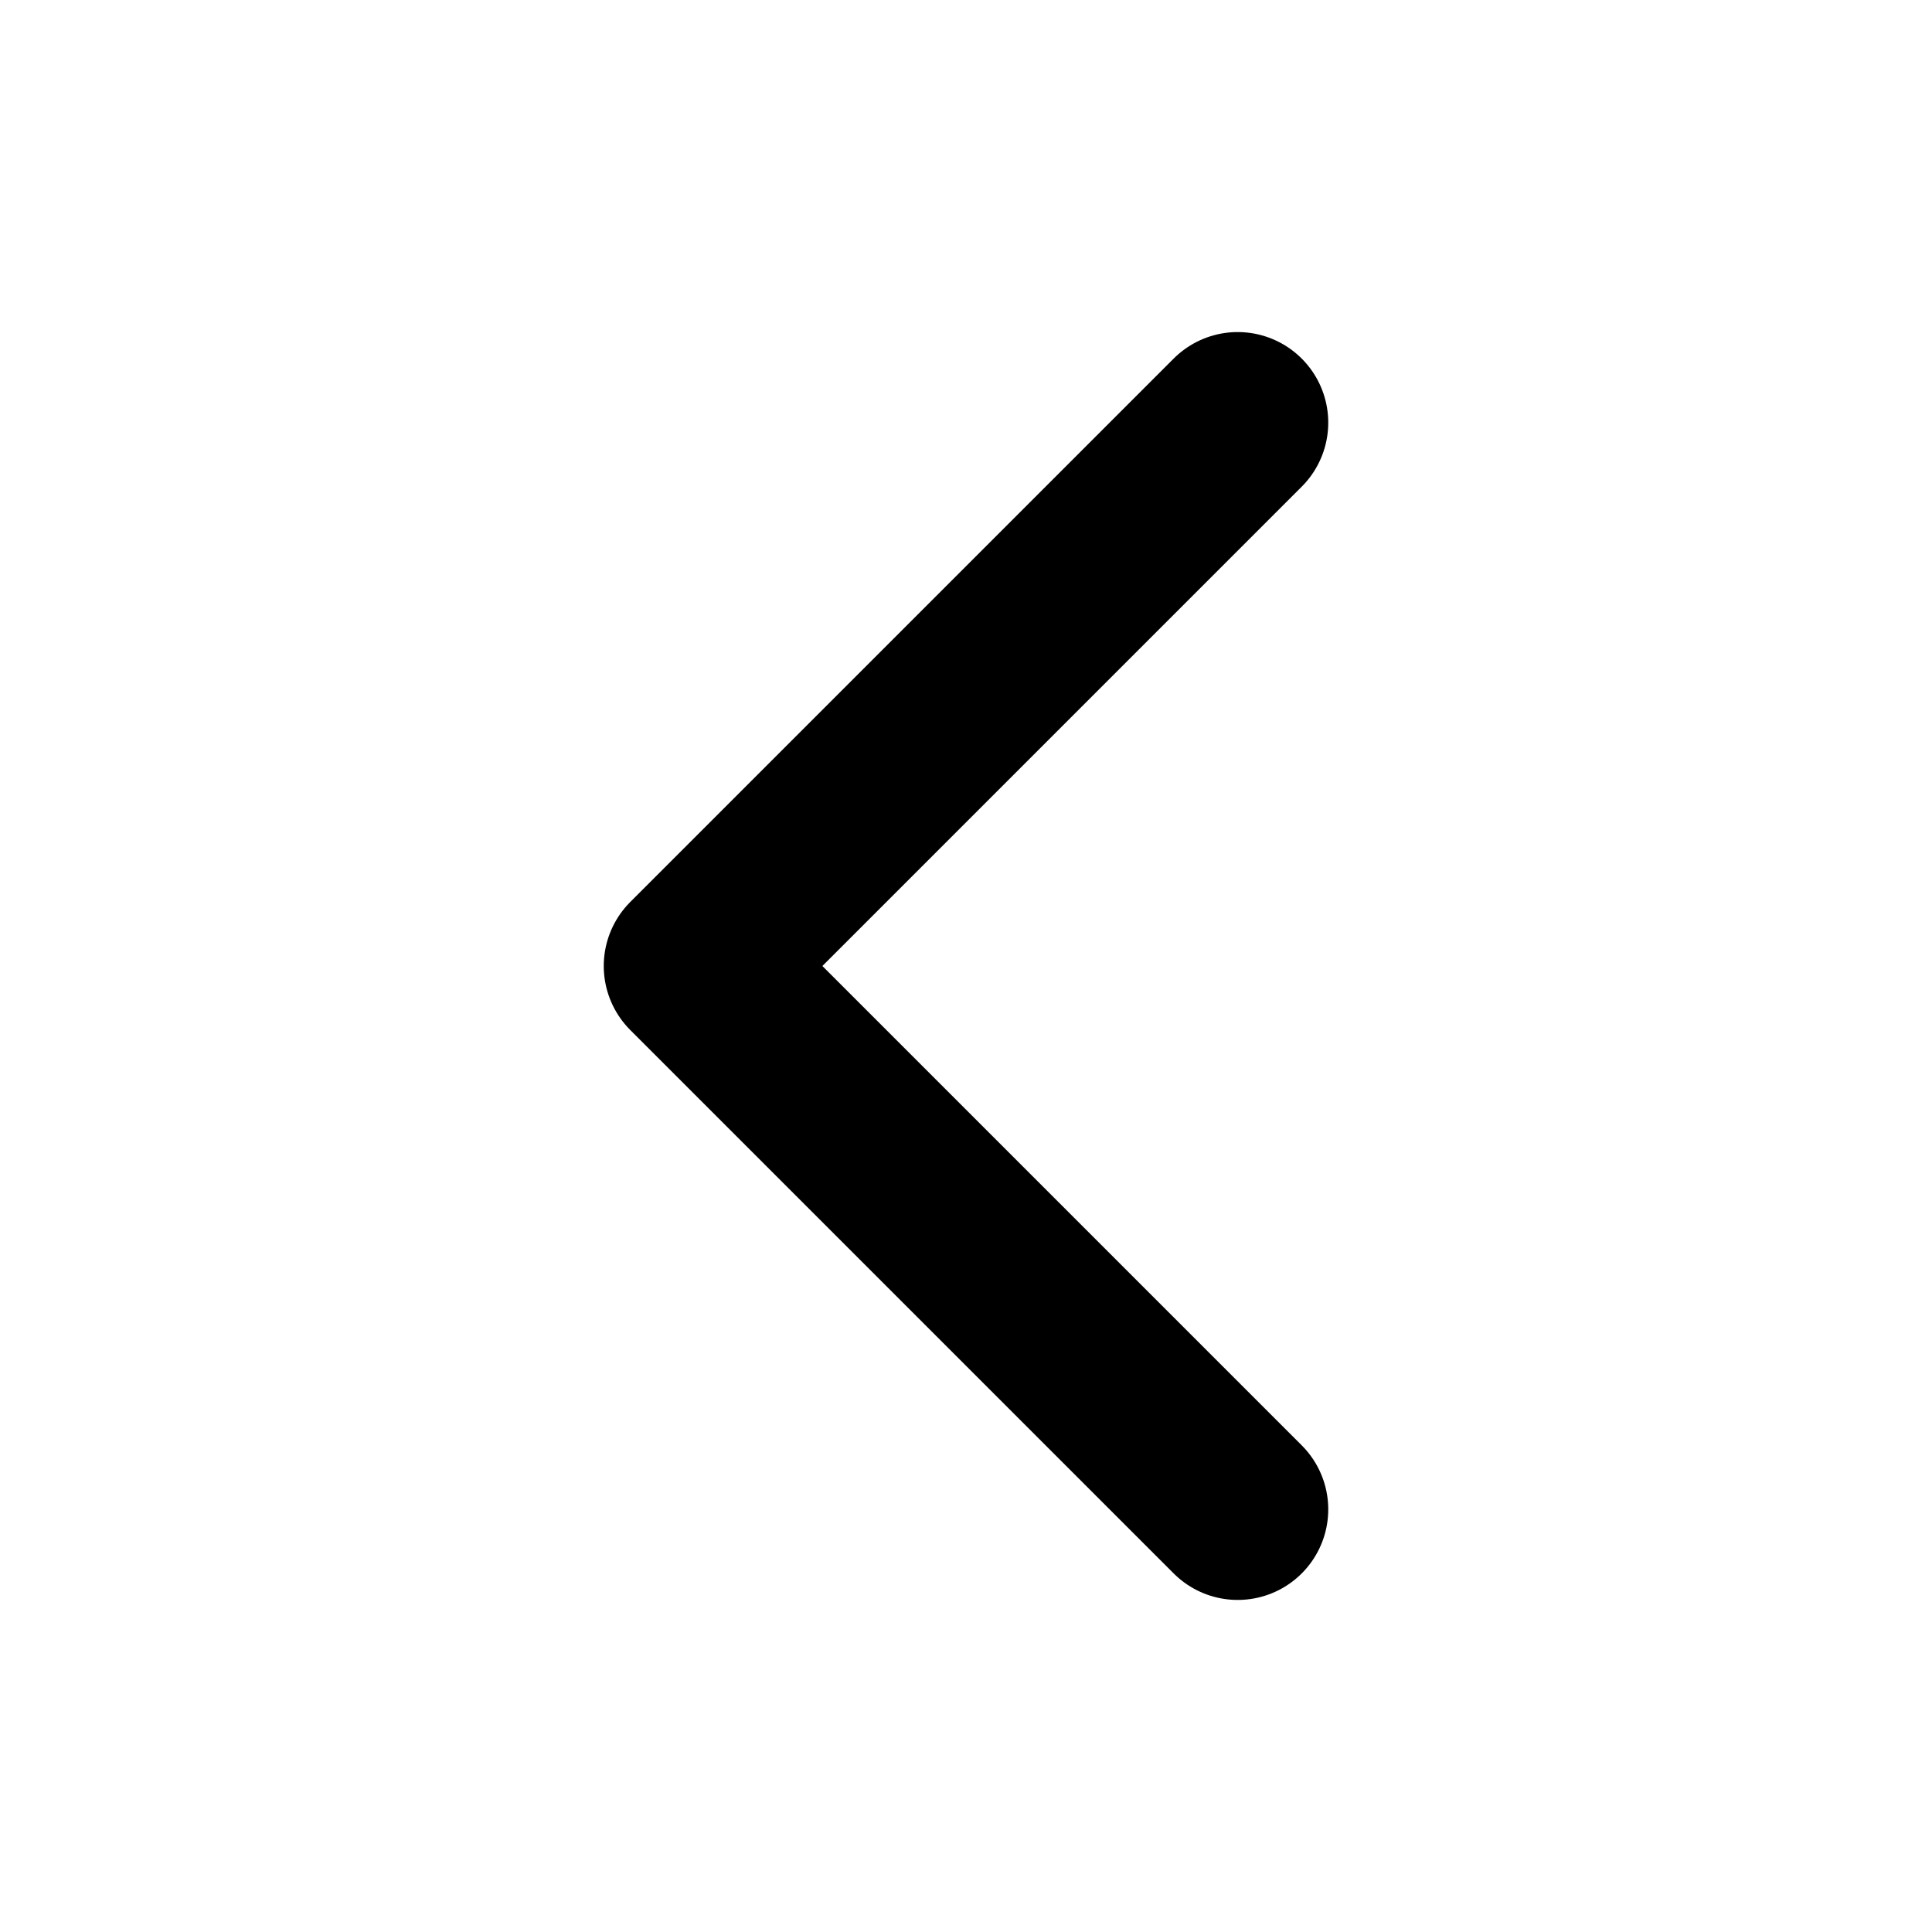
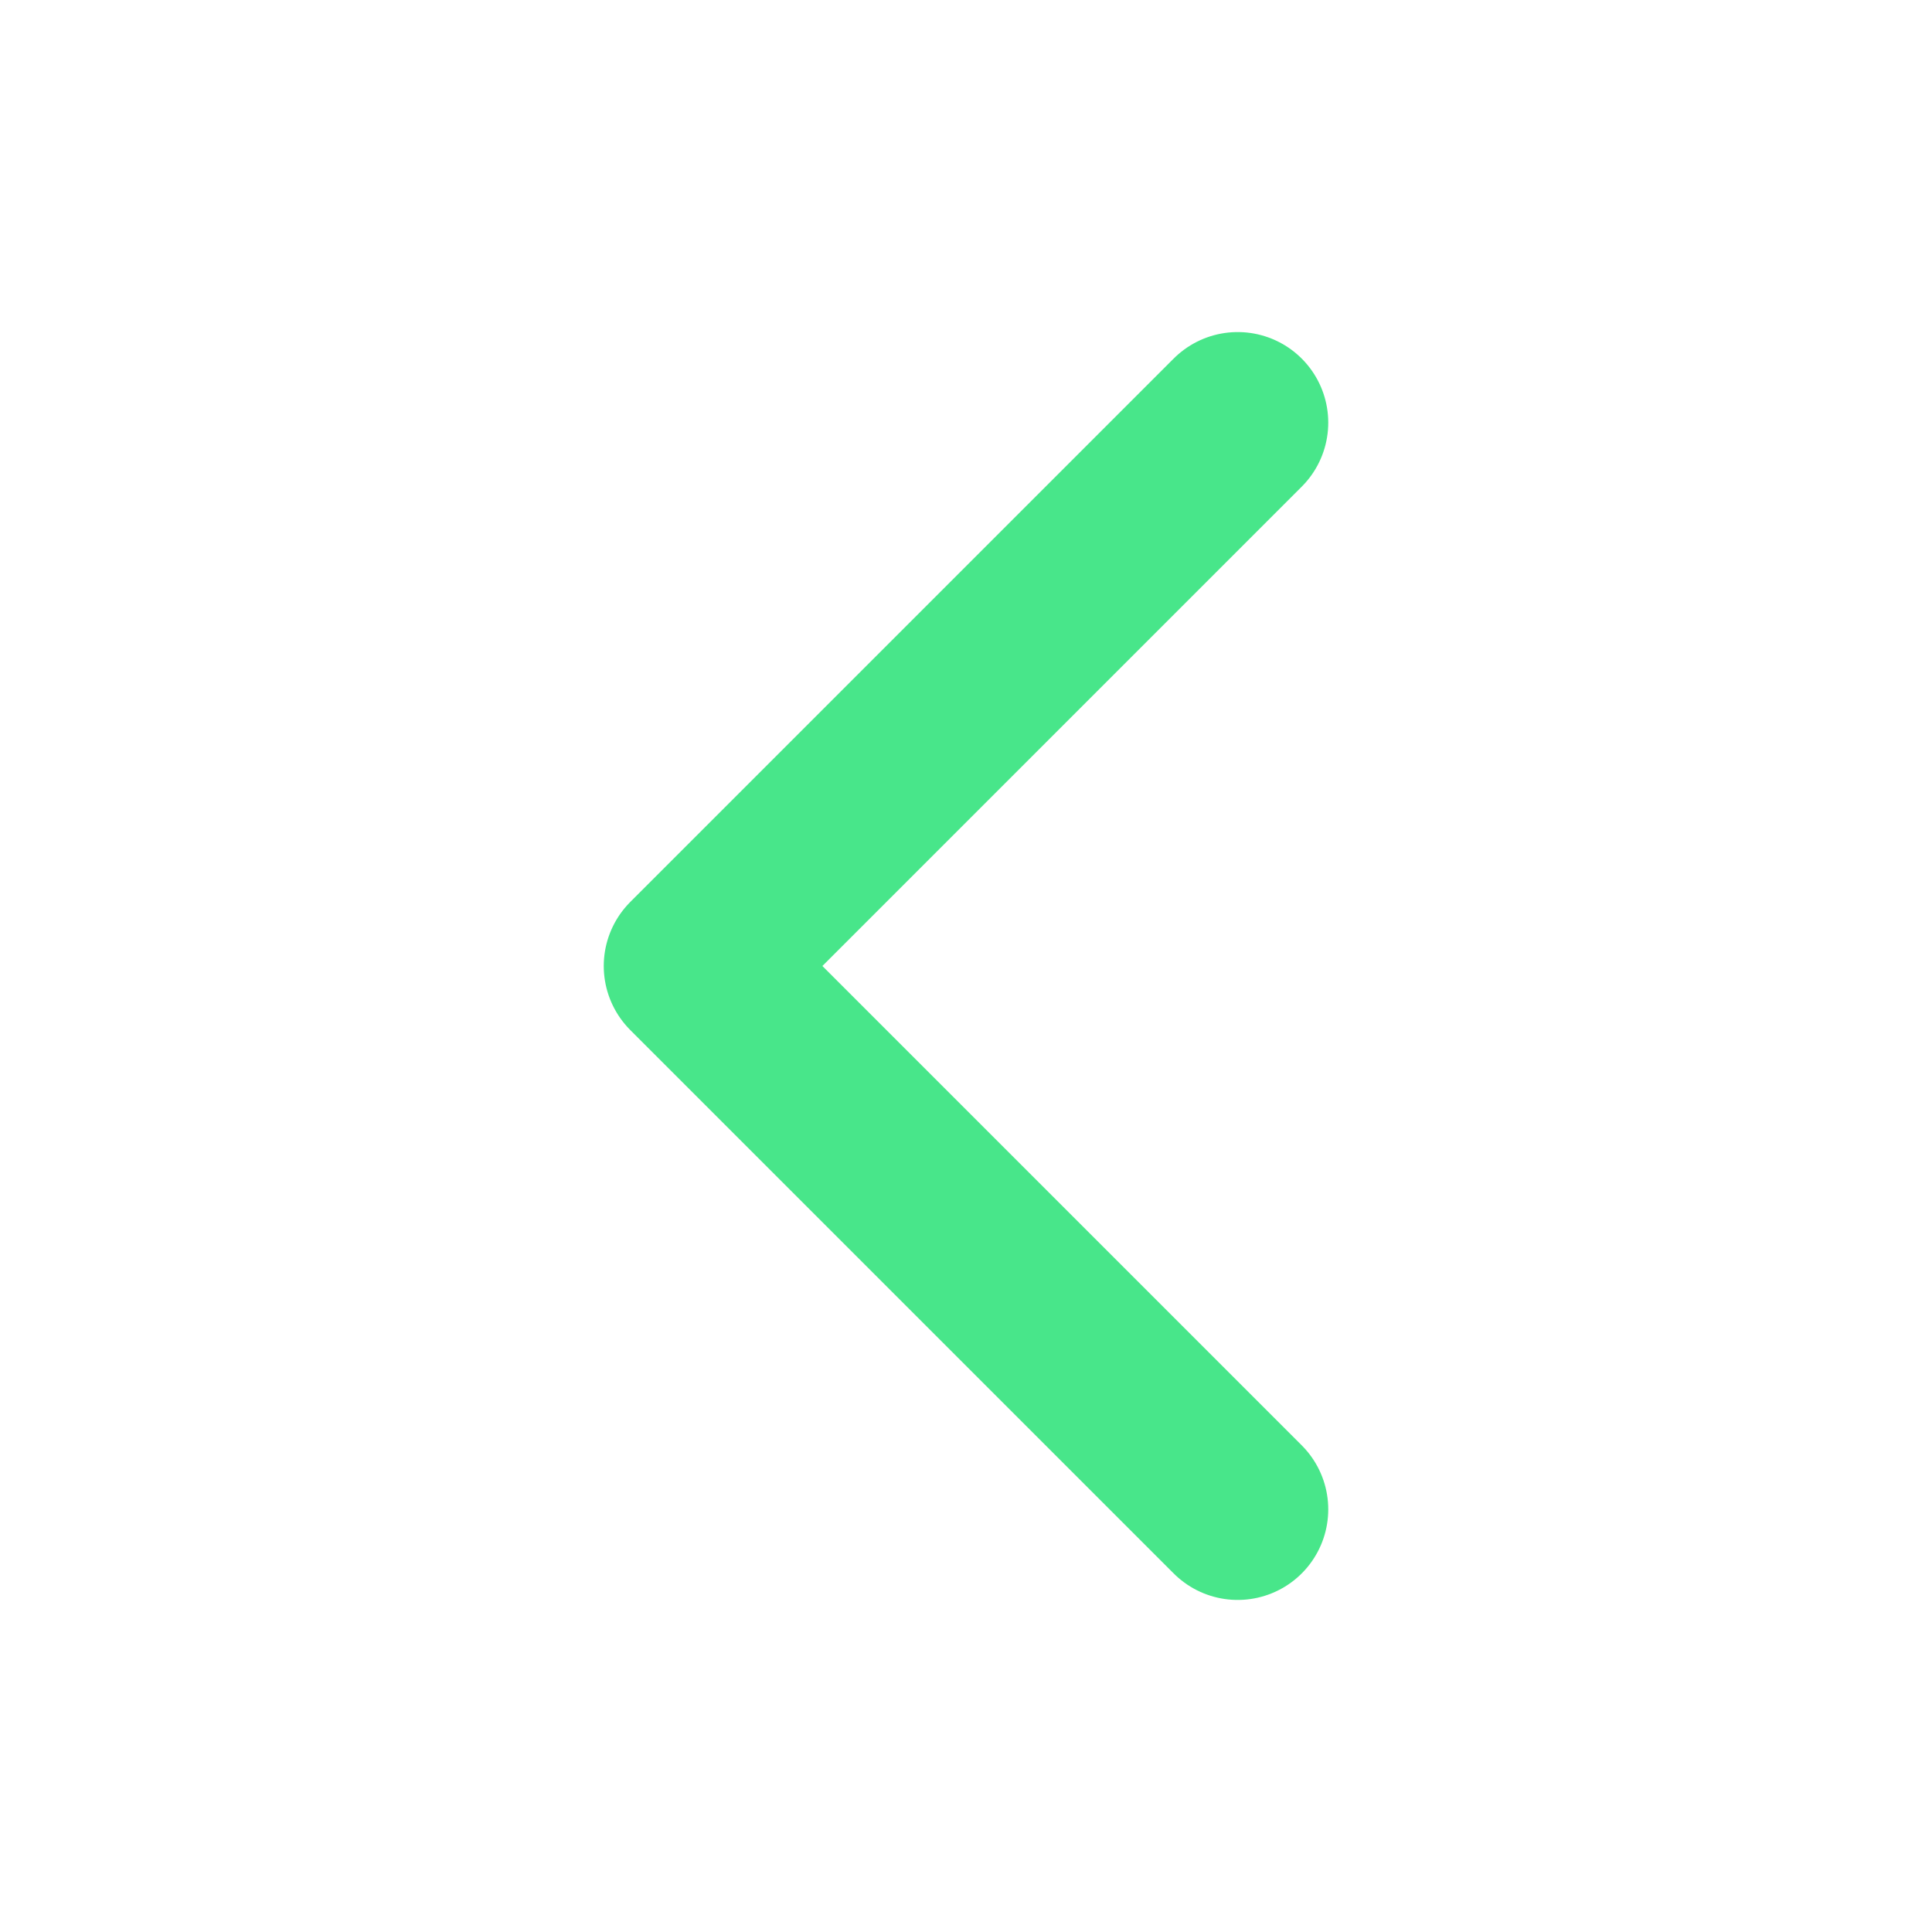
<svg xmlns="http://www.w3.org/2000/svg" width="512" height="512" viewBox="0 0 512 512">
-   <polyline points="328 112 184 256 328 400" style="fill:none;stroke:#000;stroke-linecap:round;stroke-linejoin:round;stroke-width:48px" />
+   <polyline points="328 112 184 256 328 400" style="fill:none;stroke:#48e68a;stroke-linecap:round;stroke-linejoin:round;stroke-width:48px" />
</svg>
